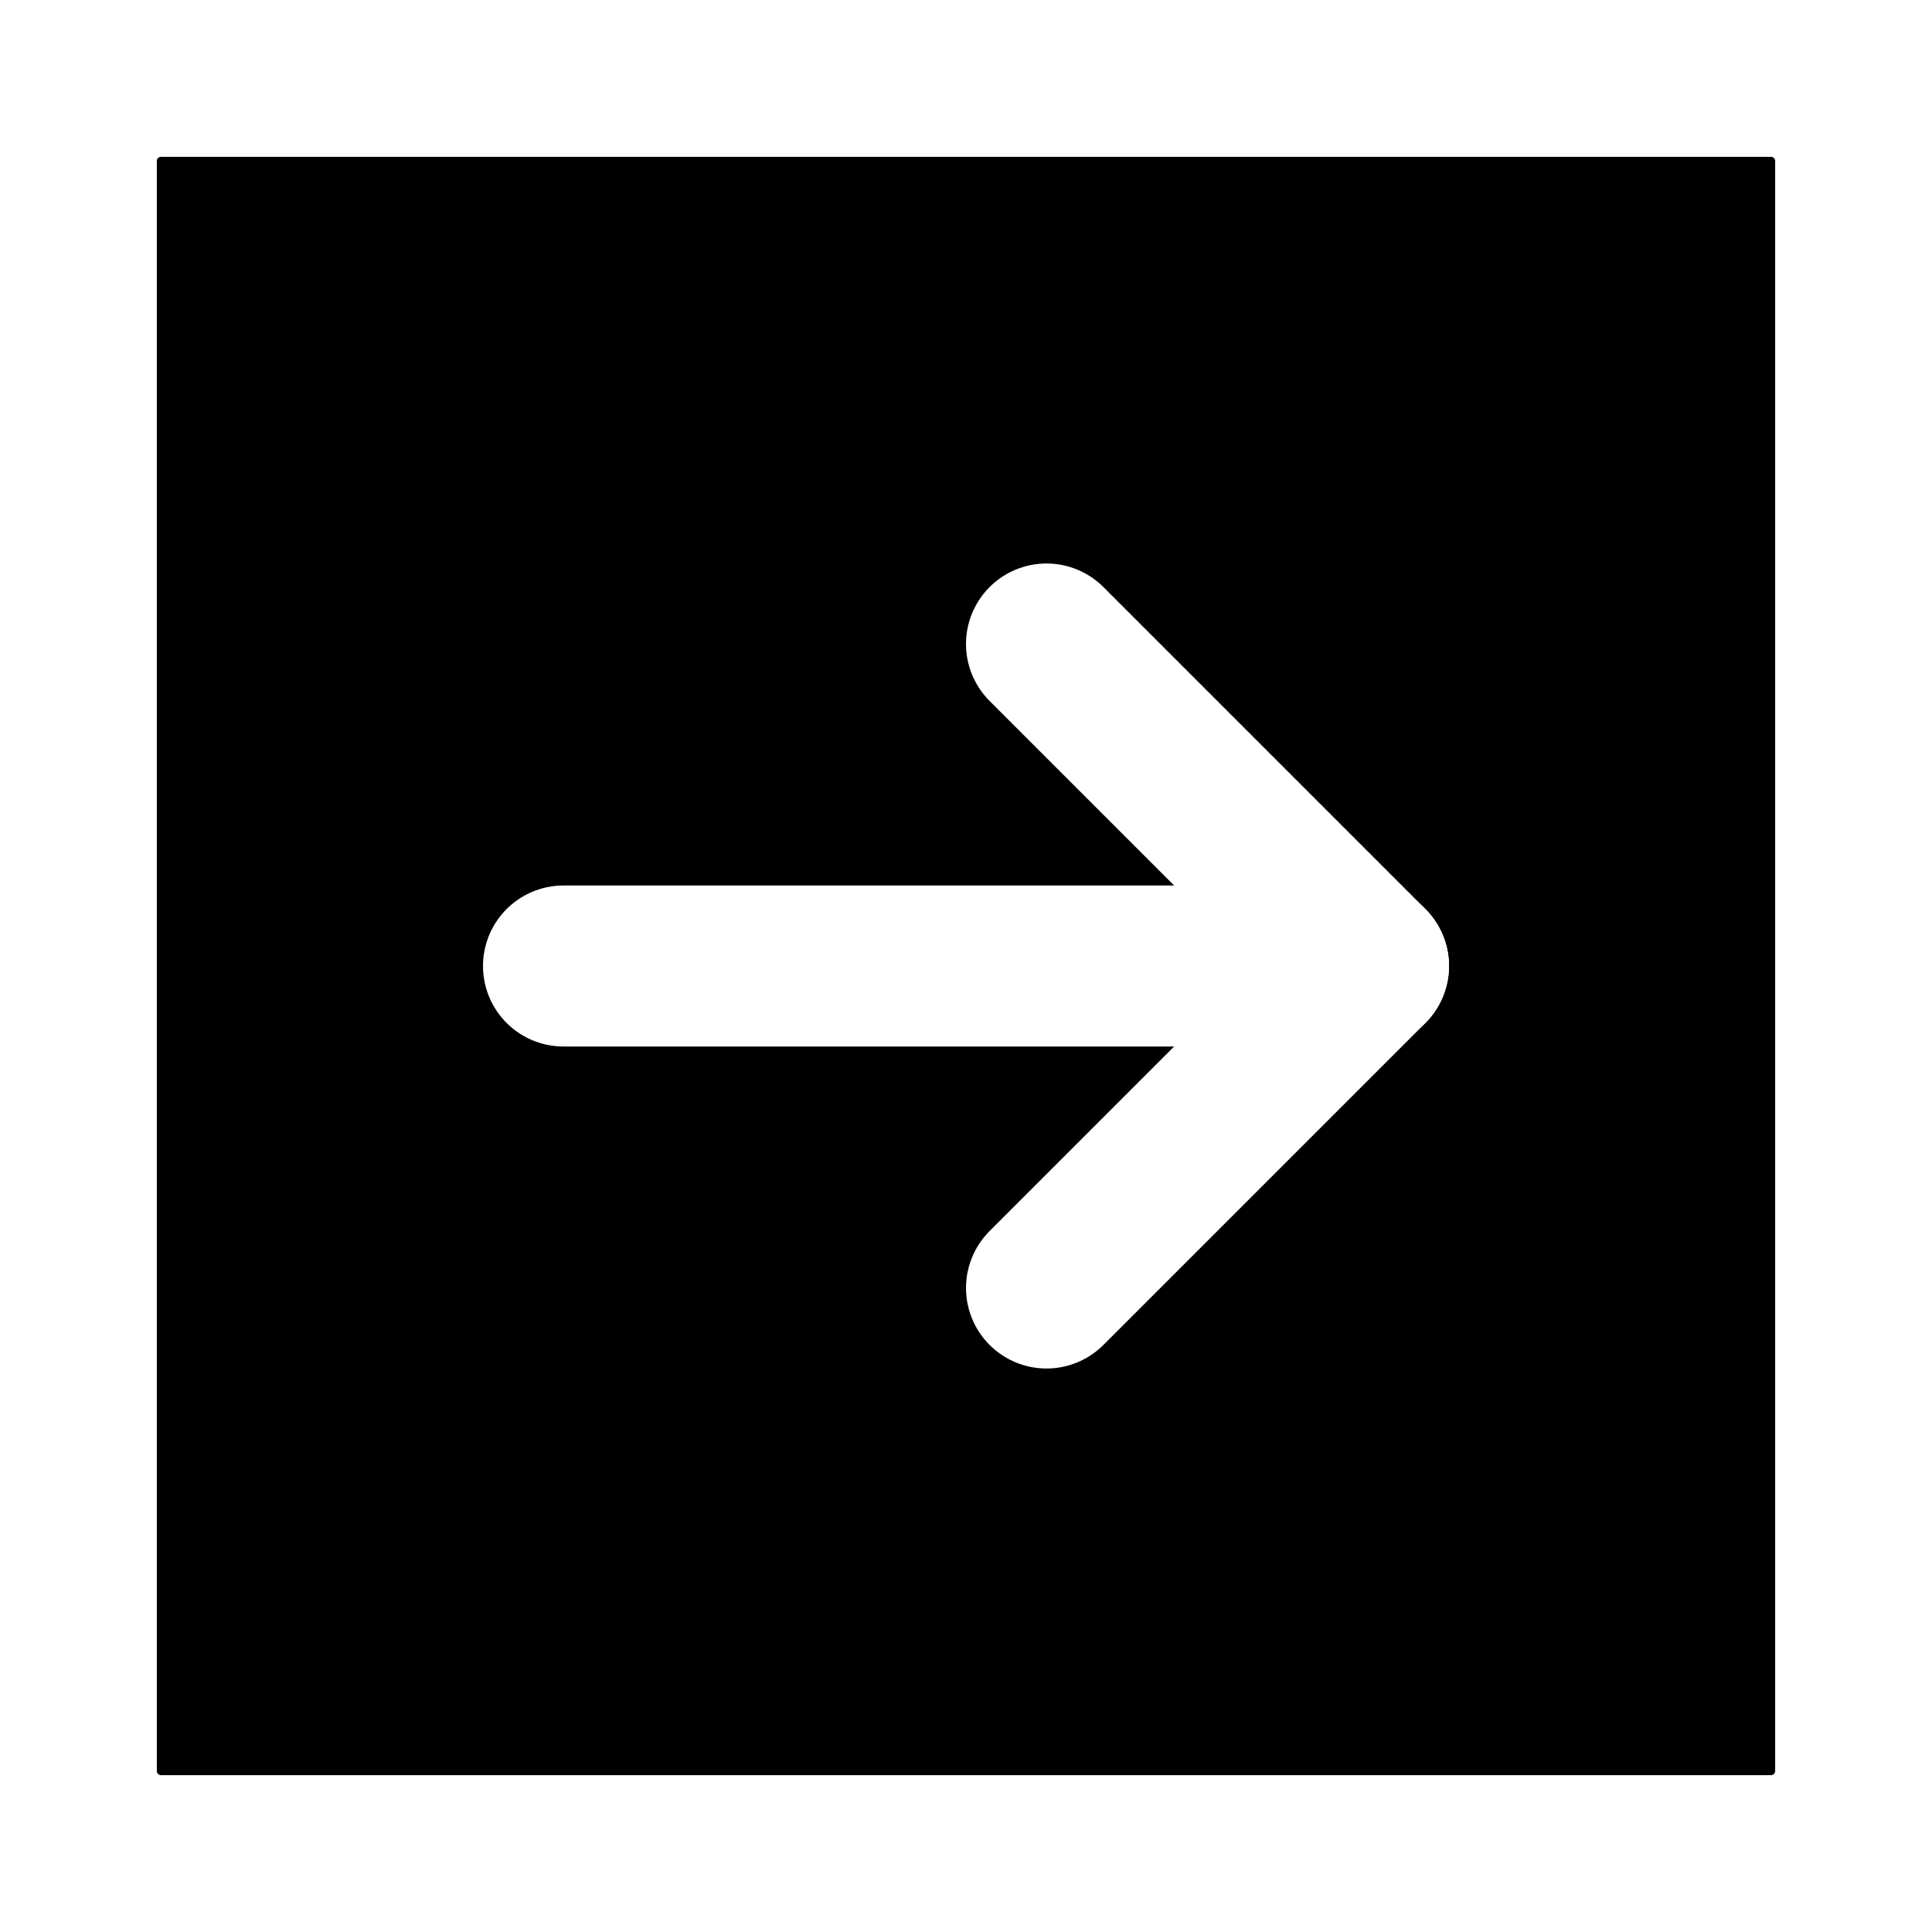
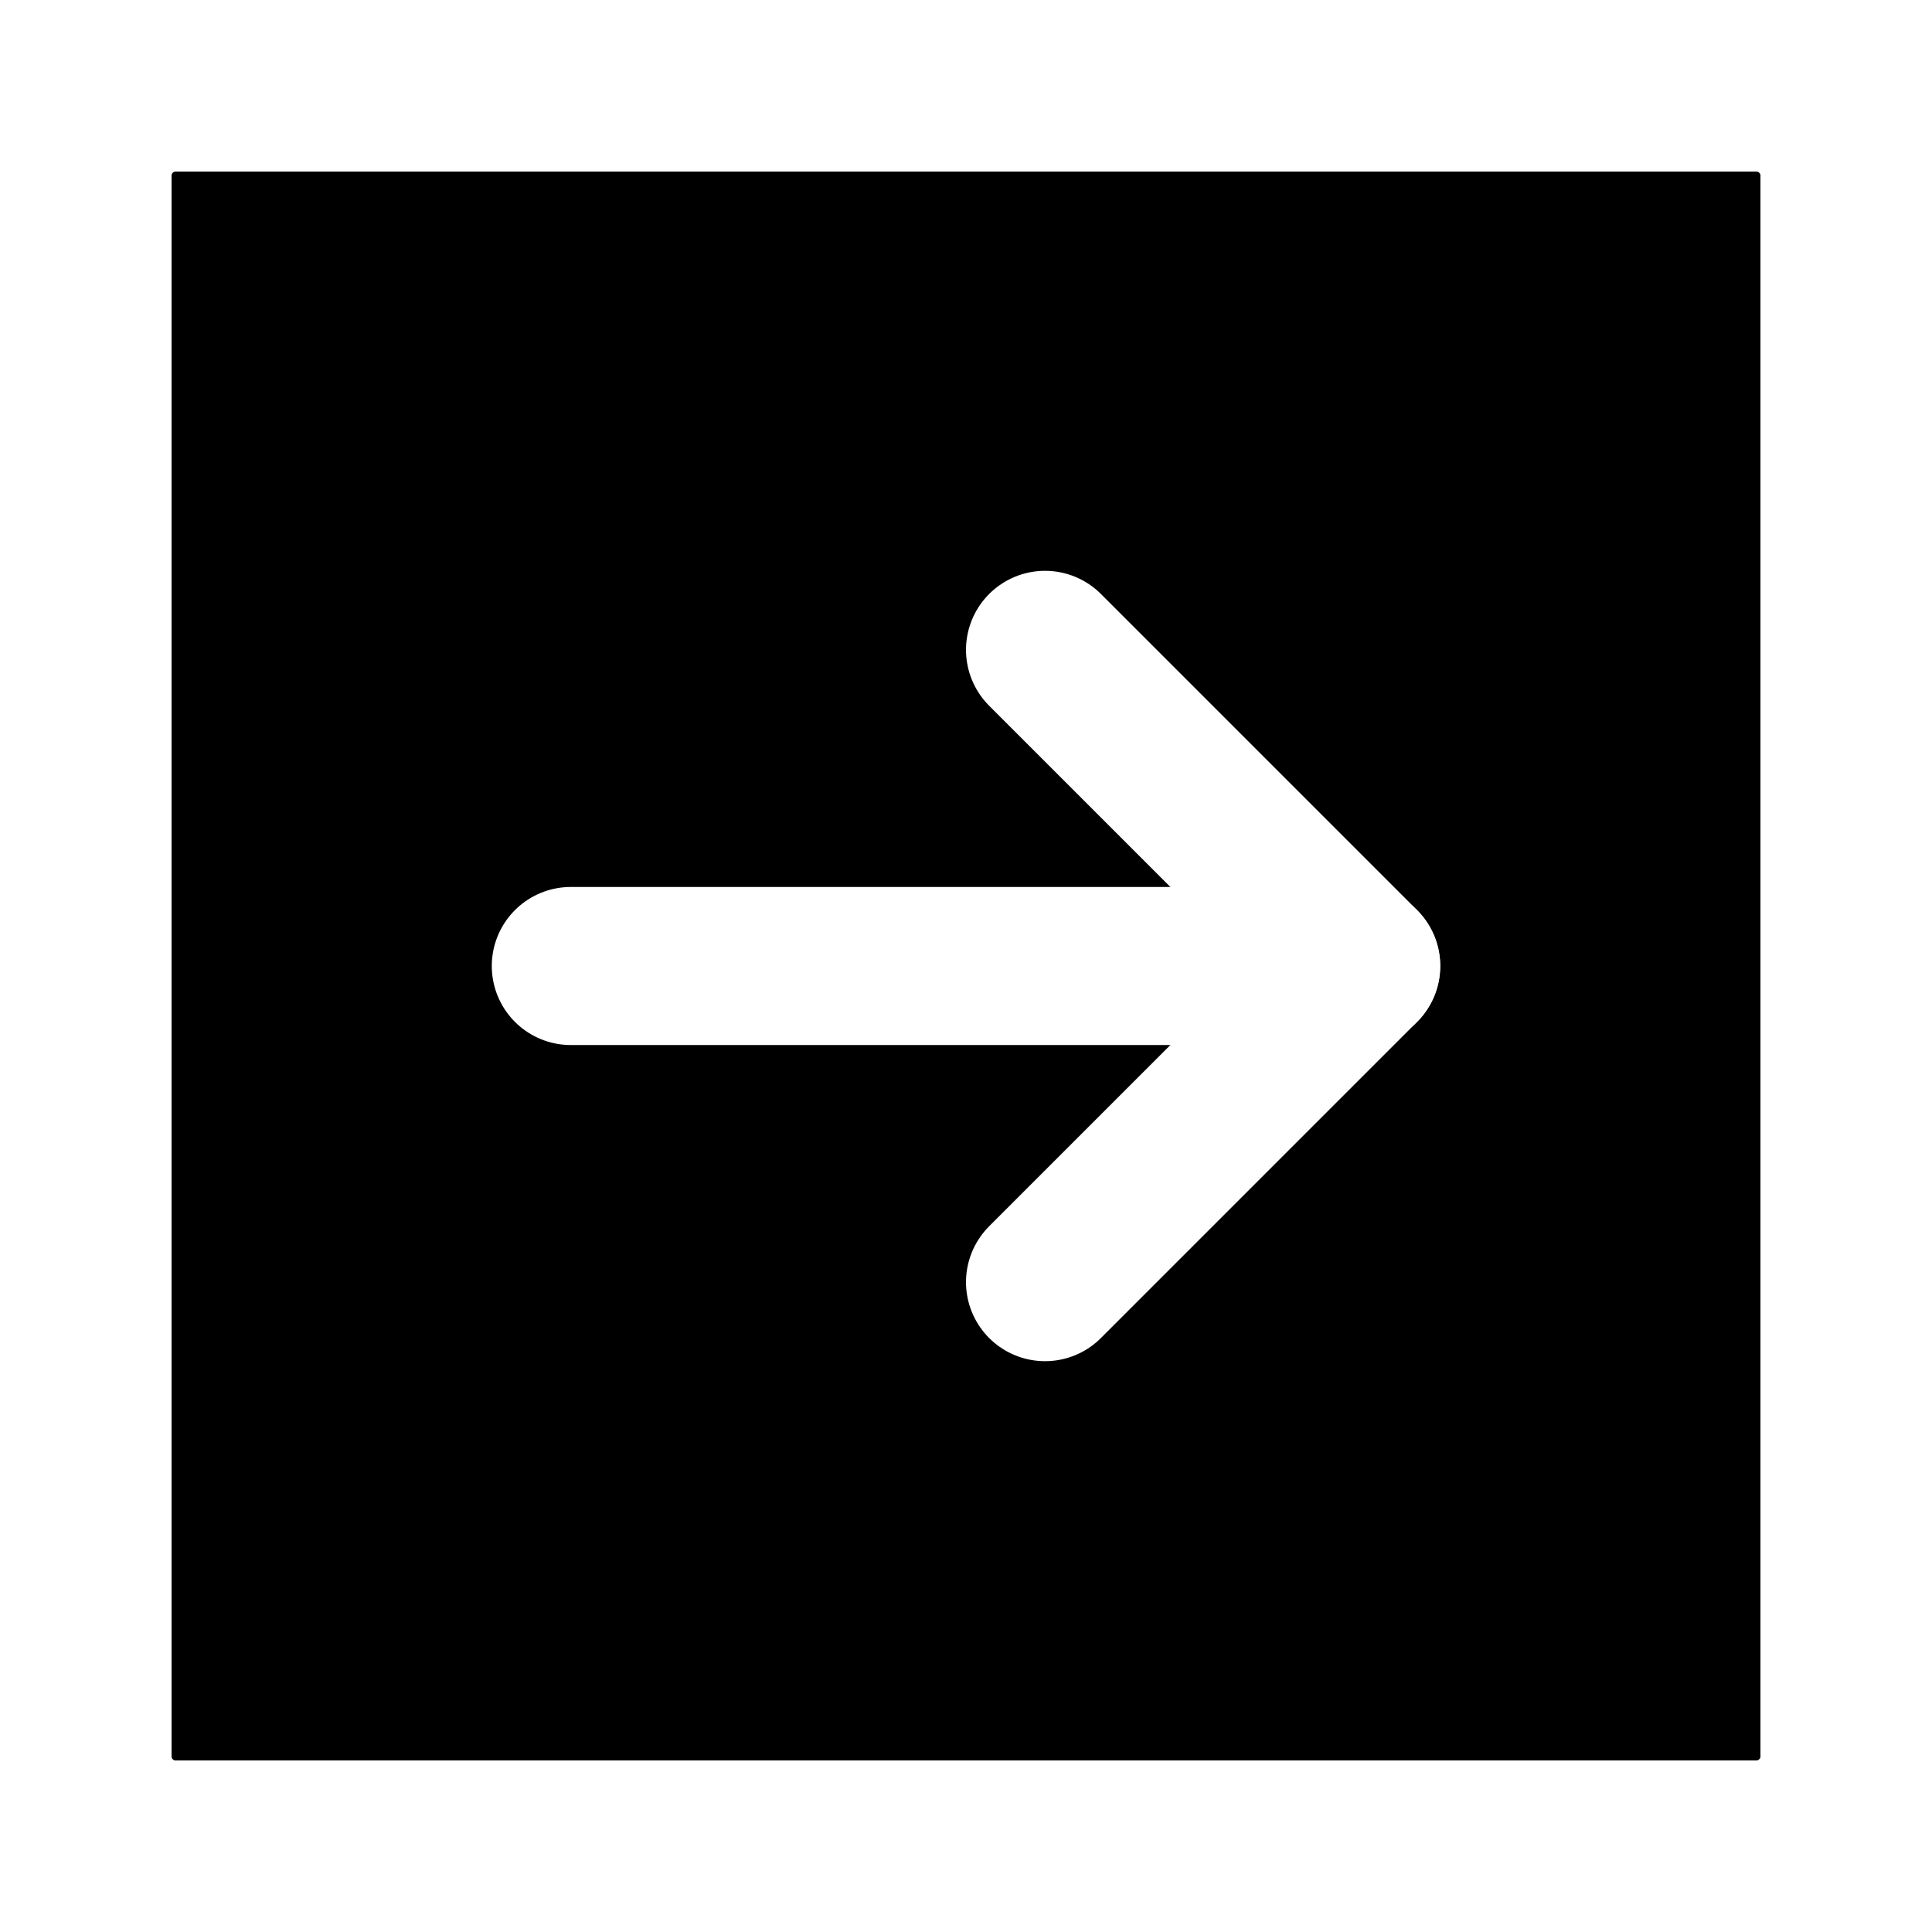
- <svg xmlns="http://www.w3.org/2000/svg" width="6" height="6" viewBox="0 0 60 60">
-   <g style="color:white" transform="matrix(0.3125, 0, 0, 0.3125, -10, -10)">
+ <svg xmlns="http://www.w3.org/2000/svg" width="6" height="6" viewBox="0 0 10 10">
+   <g style="color:white" transform="matrix(0.051136, 0, 0, 0.051136, -1.545409, -1.545409)">
    <rect x="40" y="40" width="176" height="176" rx="8" transform="matrix(0, 1, -1, 0, 256, 0)" opacity="1" />
    <rect x="40" y="40" width="176" height="176" rx="8" transform="matrix(0, 1, -1, 0, 256, 0)" fill="none" stroke="currentColor" stroke-linecap="round" stroke-linejoin="round" style="stroke-width: 15.172px;" />
    <line x1="88" y1="128" x2="168" y2="128" fill="none" stroke="currentColor" stroke-linecap="round" stroke-linejoin="round" stroke-width="16" />
    <polyline points="136 96 168 128 136 160" fill="none" stroke="currentColor" stroke-linecap="round" stroke-linejoin="round" stroke-width="16" />
  </g>
</svg>
